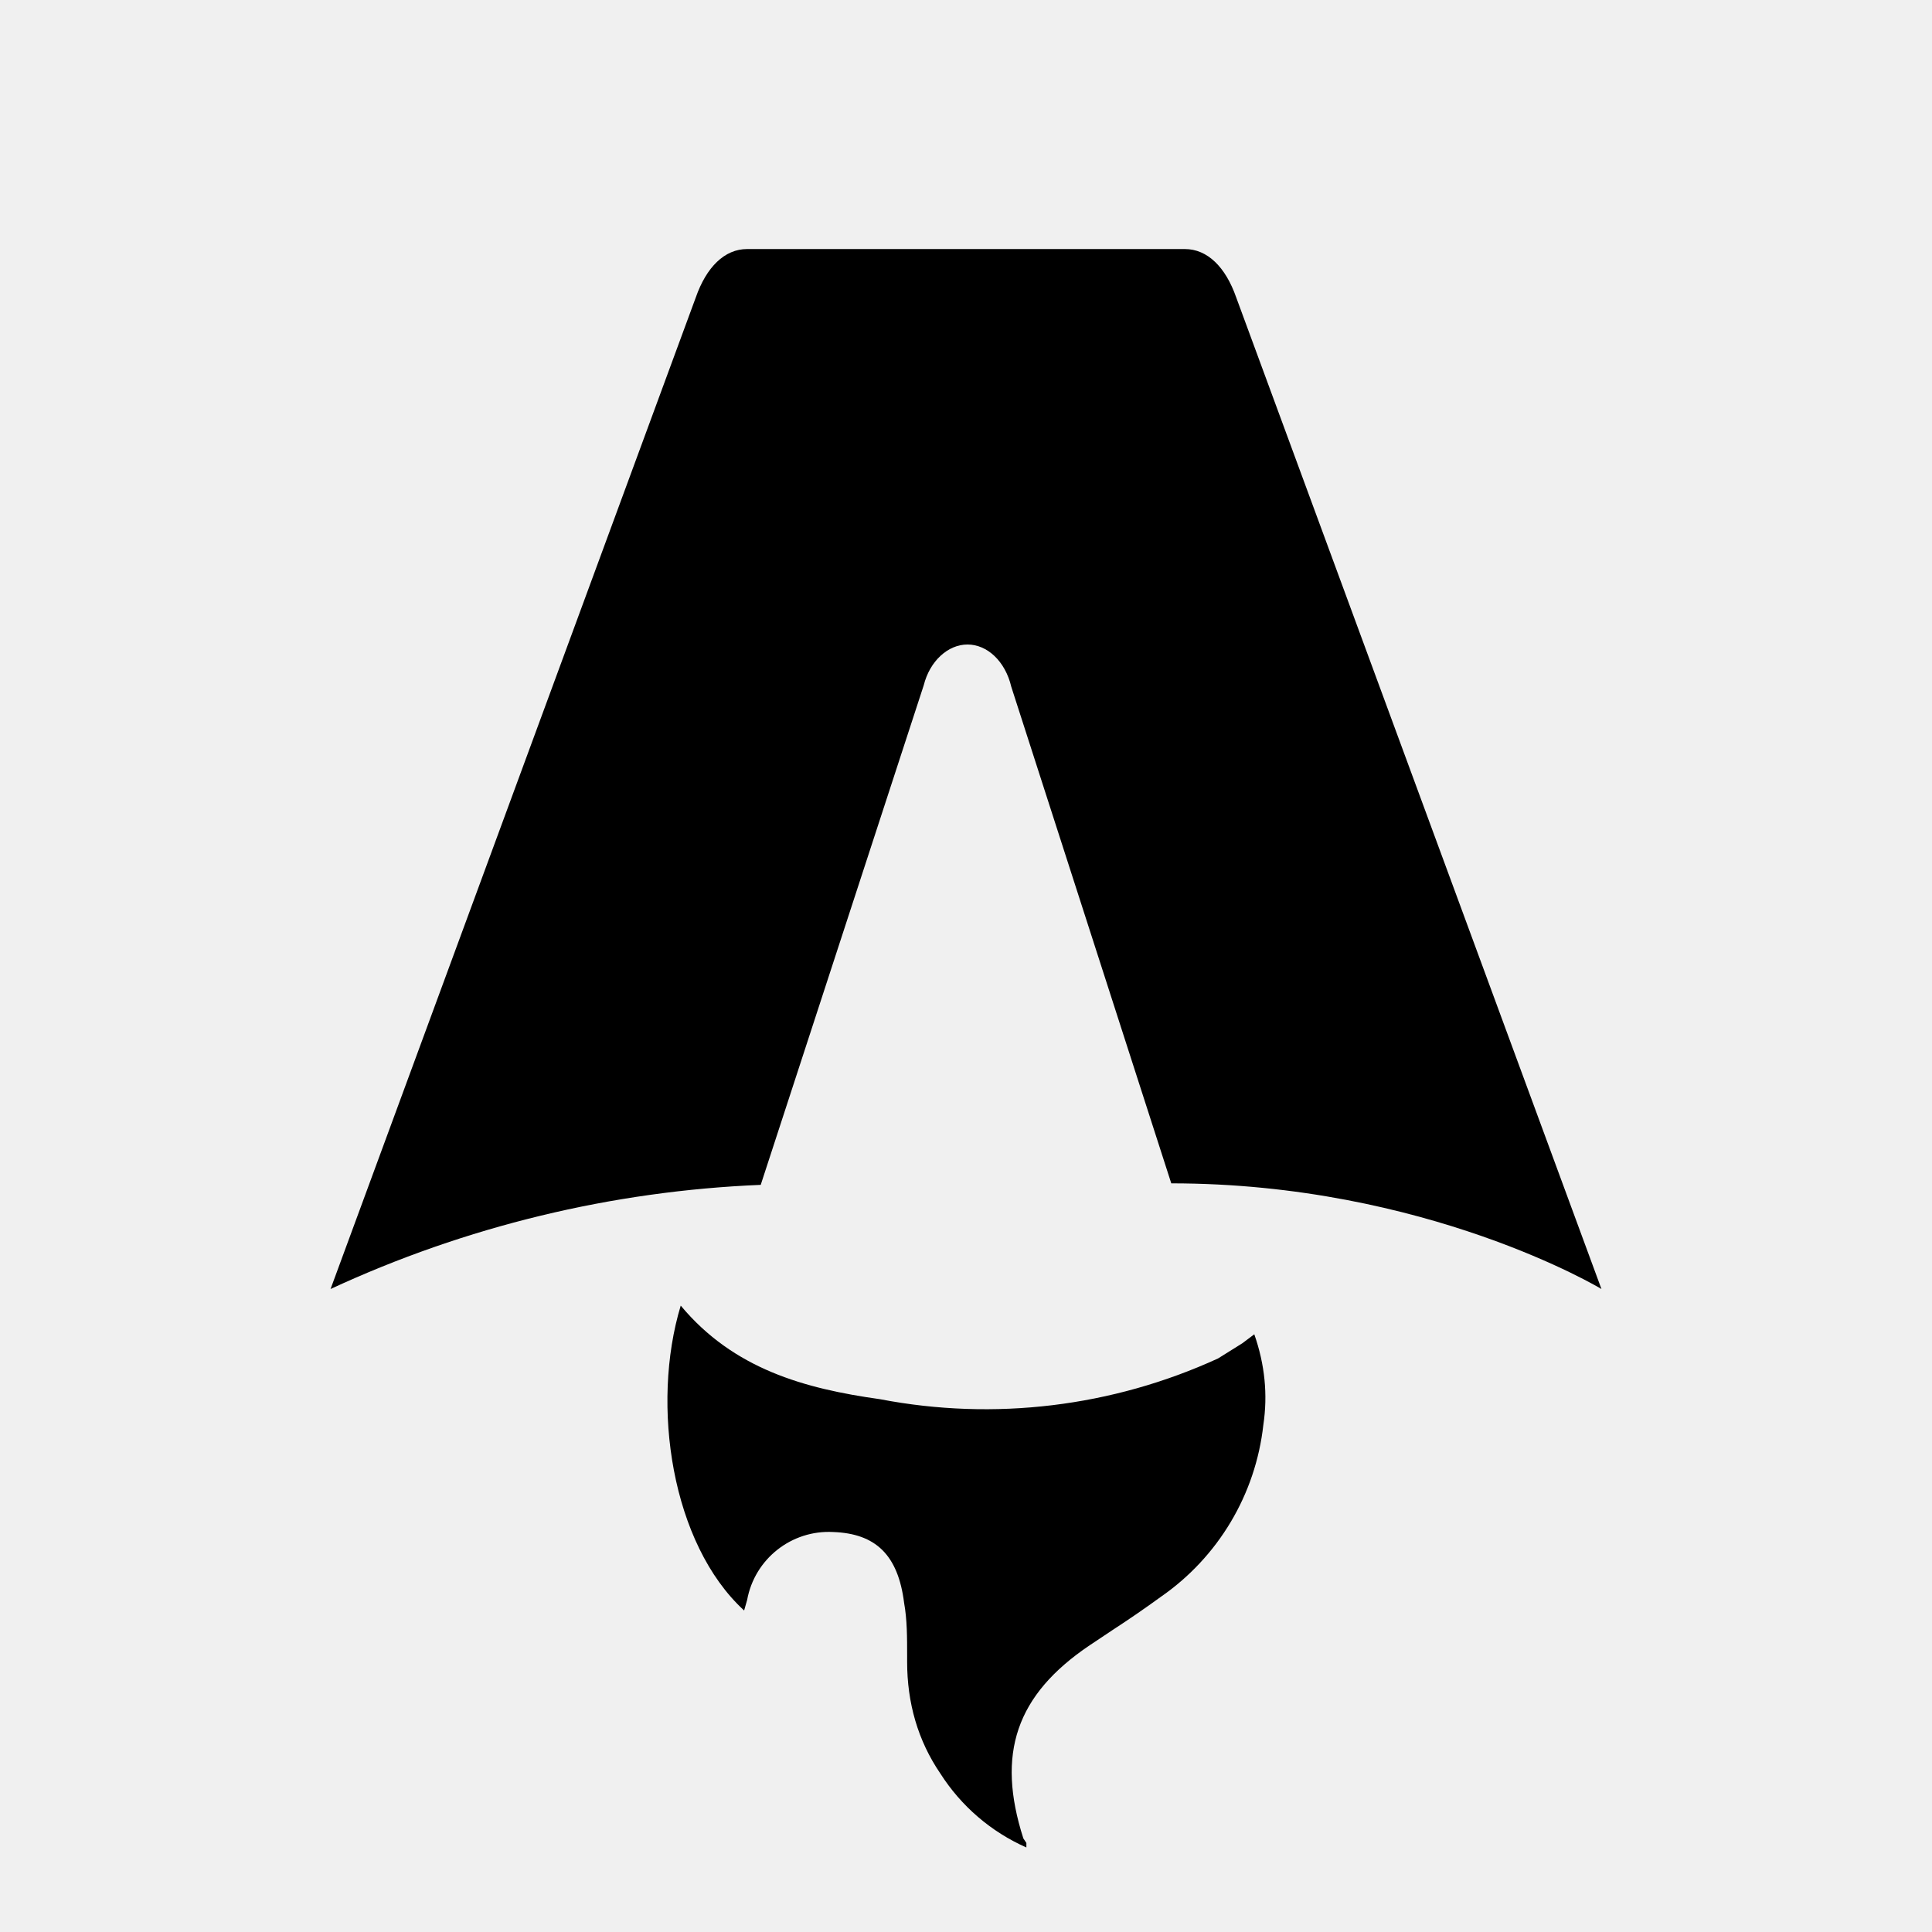
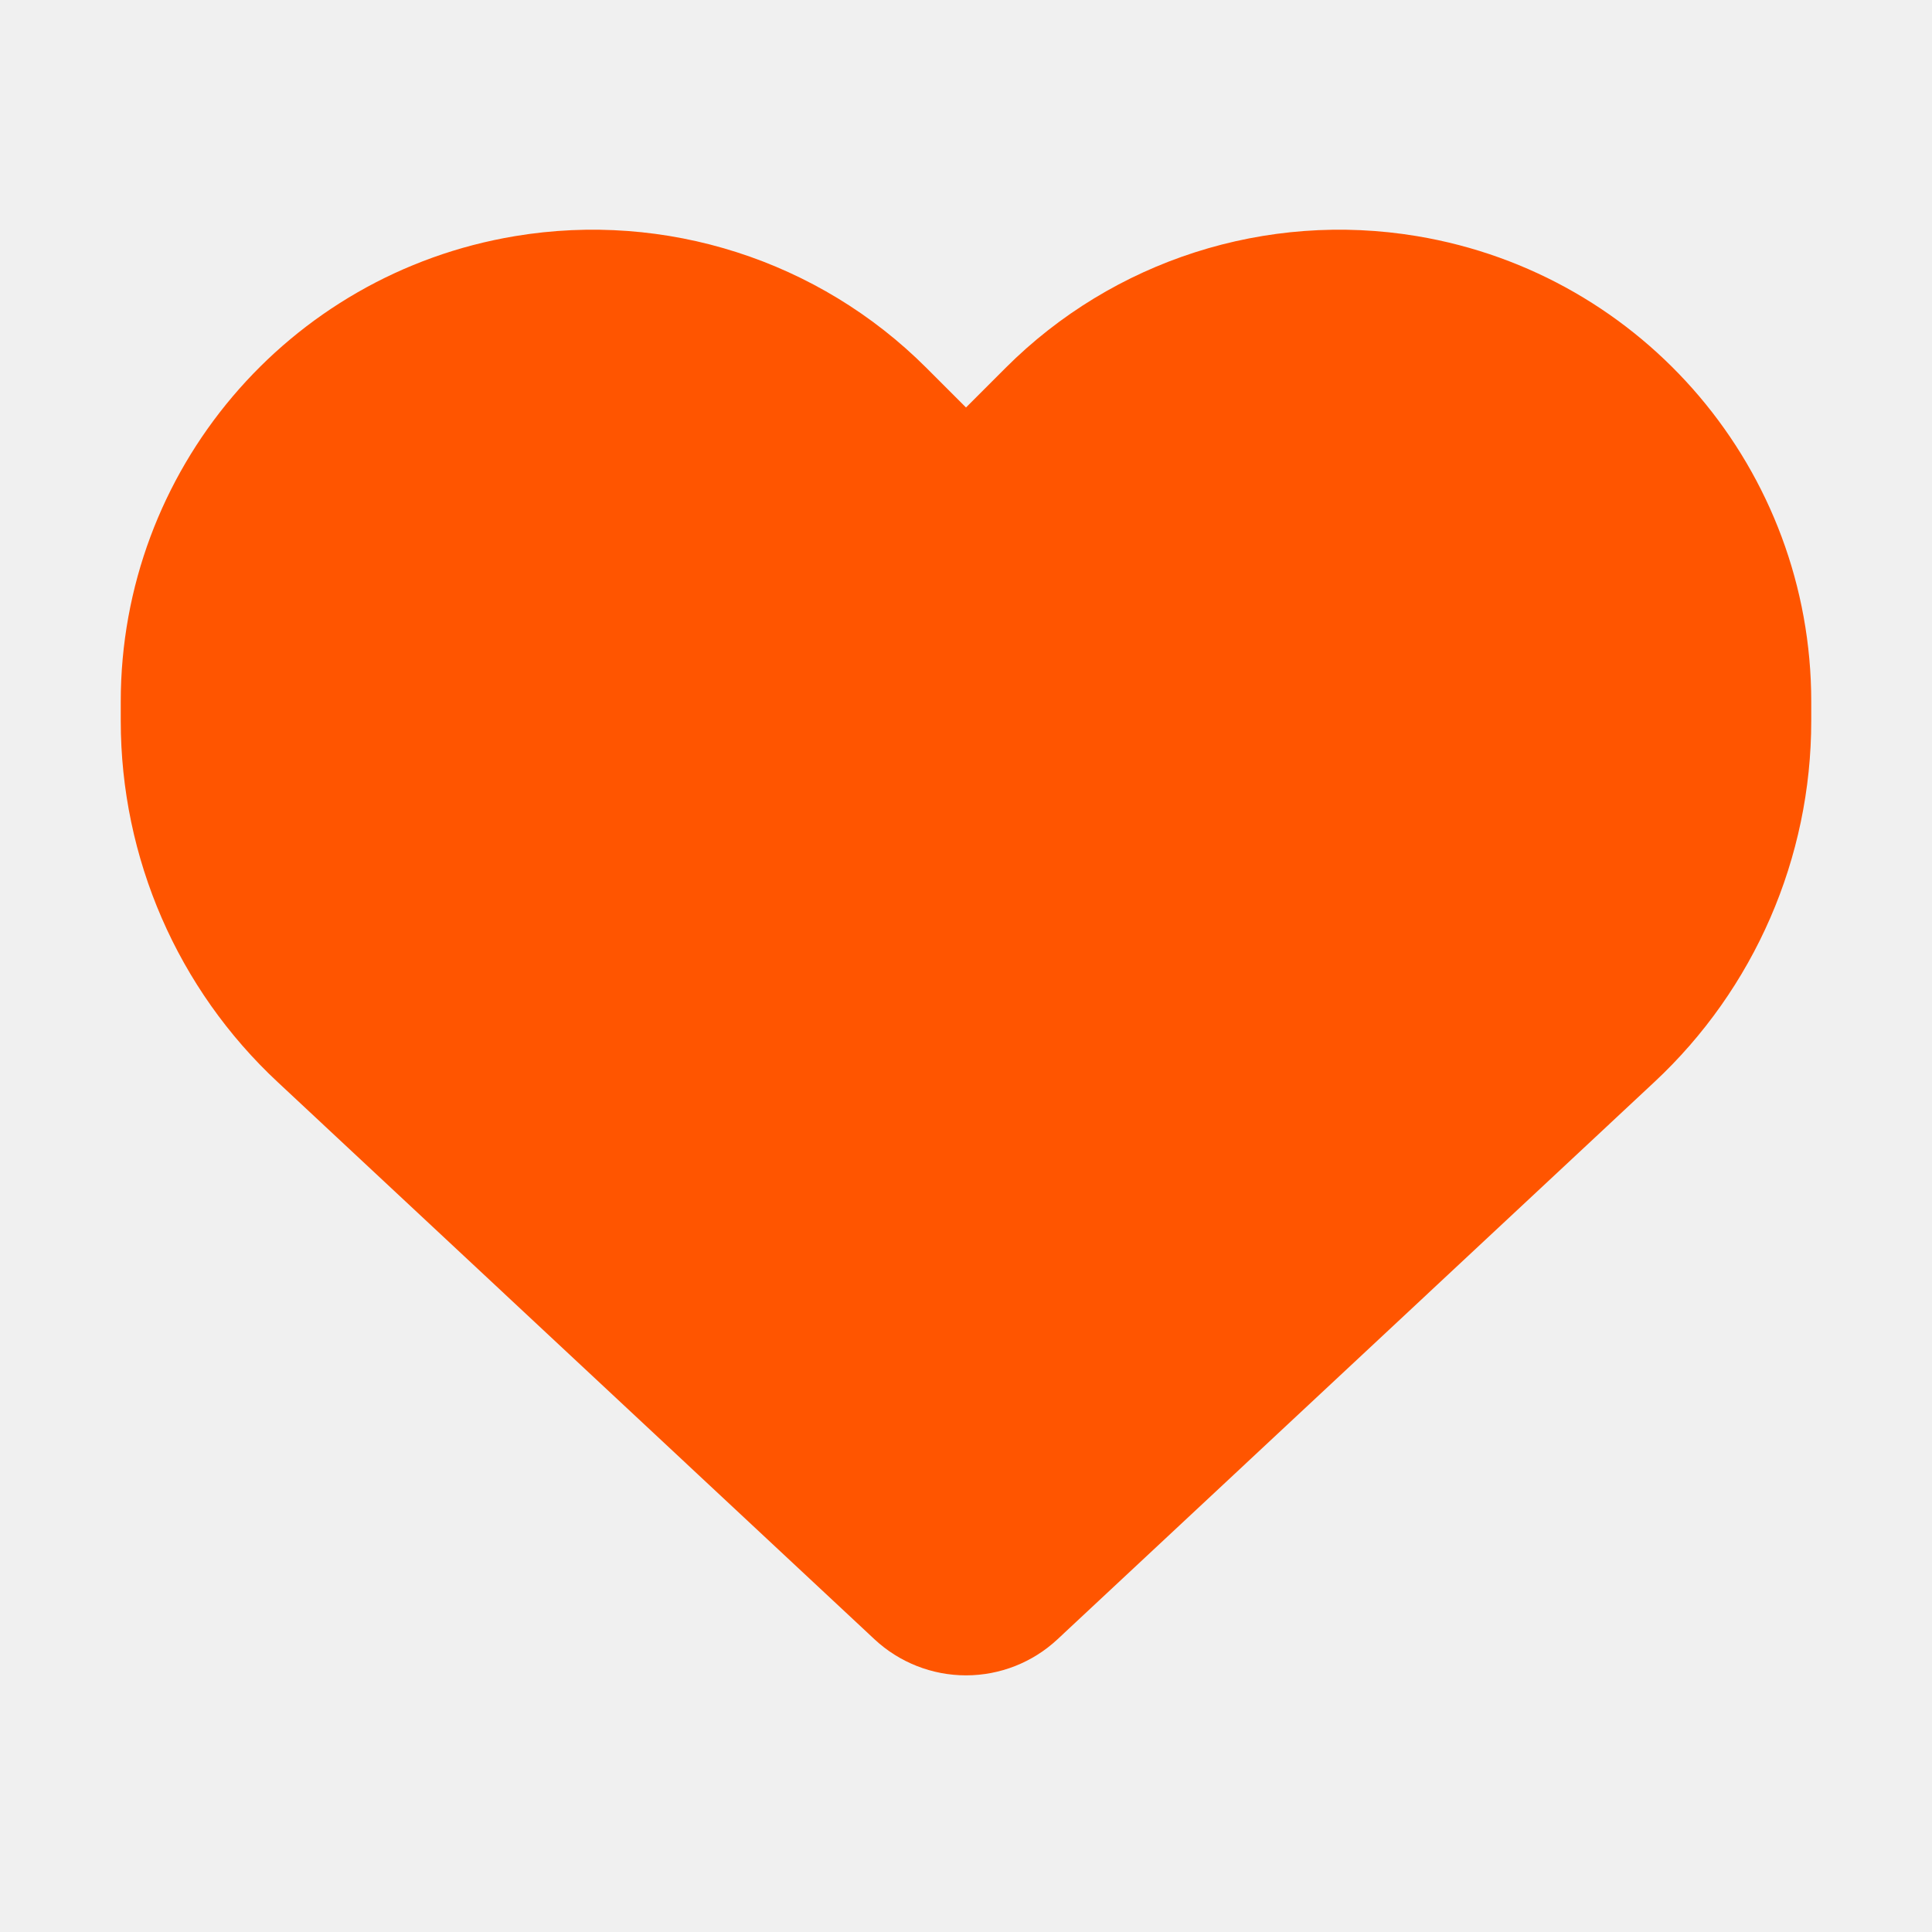
- <svg xmlns="http://www.w3.org/2000/svg" fill="none" viewBox="0 0 128 128">
-   <path d="M50.4 78.5a75.1 75.1 0 0 0-28.5 6.9l24.2-65.7c.7-2 1.9-3.2 3.4-3.2h29c1.5 0 2.7 1.2 3.4 3.2l24.2 65.7s-11.6-7-28.5-7L67 45.5c-.4-1.7-1.6-2.8-2.9-2.8-1.3 0-2.5 1.1-2.9 2.7L50.4 78.5Zm-1.1 28.2Zm-4.2-20.2c-2 6.6-.6 15.8 4.2 20.2a17.5 17.5 0 0 1 .2-.7 5.5 5.5 0 0 1 5.7-4.5c2.8.1 4.3 1.5 4.7 4.7.2 1.1.2 2.3.2 3.5v.4c0 2.7.7 5.2 2.2 7.4a13 13 0 0 0 5.7 4.9v-.3l-.2-.3c-1.8-5.6-.5-9.5 4.4-12.8l1.5-1a73 73 0 0 0 3.2-2.2 16 16 0 0 0 6.8-11.4c.3-2 .1-4-.6-6l-.8.6-1.6 1a37 37 0 0 1-22.4 2.7c-5-.7-9.7-2-13.2-6.2Z" />
-   <style>
-         path { fill: #000; }
-         @media (prefers-color-scheme: dark) {
-             path { fill: #FFF; }
-         }
-     </style>
+ <svg xmlns="http://www.w3.org/2000/svg" height="16" viewBox="0 0 16 16" width="16">
+   <path d="m1.302 7.061 4.941 4.613c.205.191.476.298.757.298.282 0 .552-.107.757-.298l4.941-4.613c.831-.774 1.302-1.859 1.302-2.994v-.159c0-1.911-1.381-3.541-3.265-3.855-1.247-.208-2.516.2-3.407 1.091l-.328.328-.328-.328c-.891-.891-2.16-1.299-3.407-1.091-1.884.314-3.265 1.944-3.265 3.855v.159c0 1.135.47 2.22 1.302 2.994z" fill="#f50" transform="translate(1 1.902563)" />
</svg>
